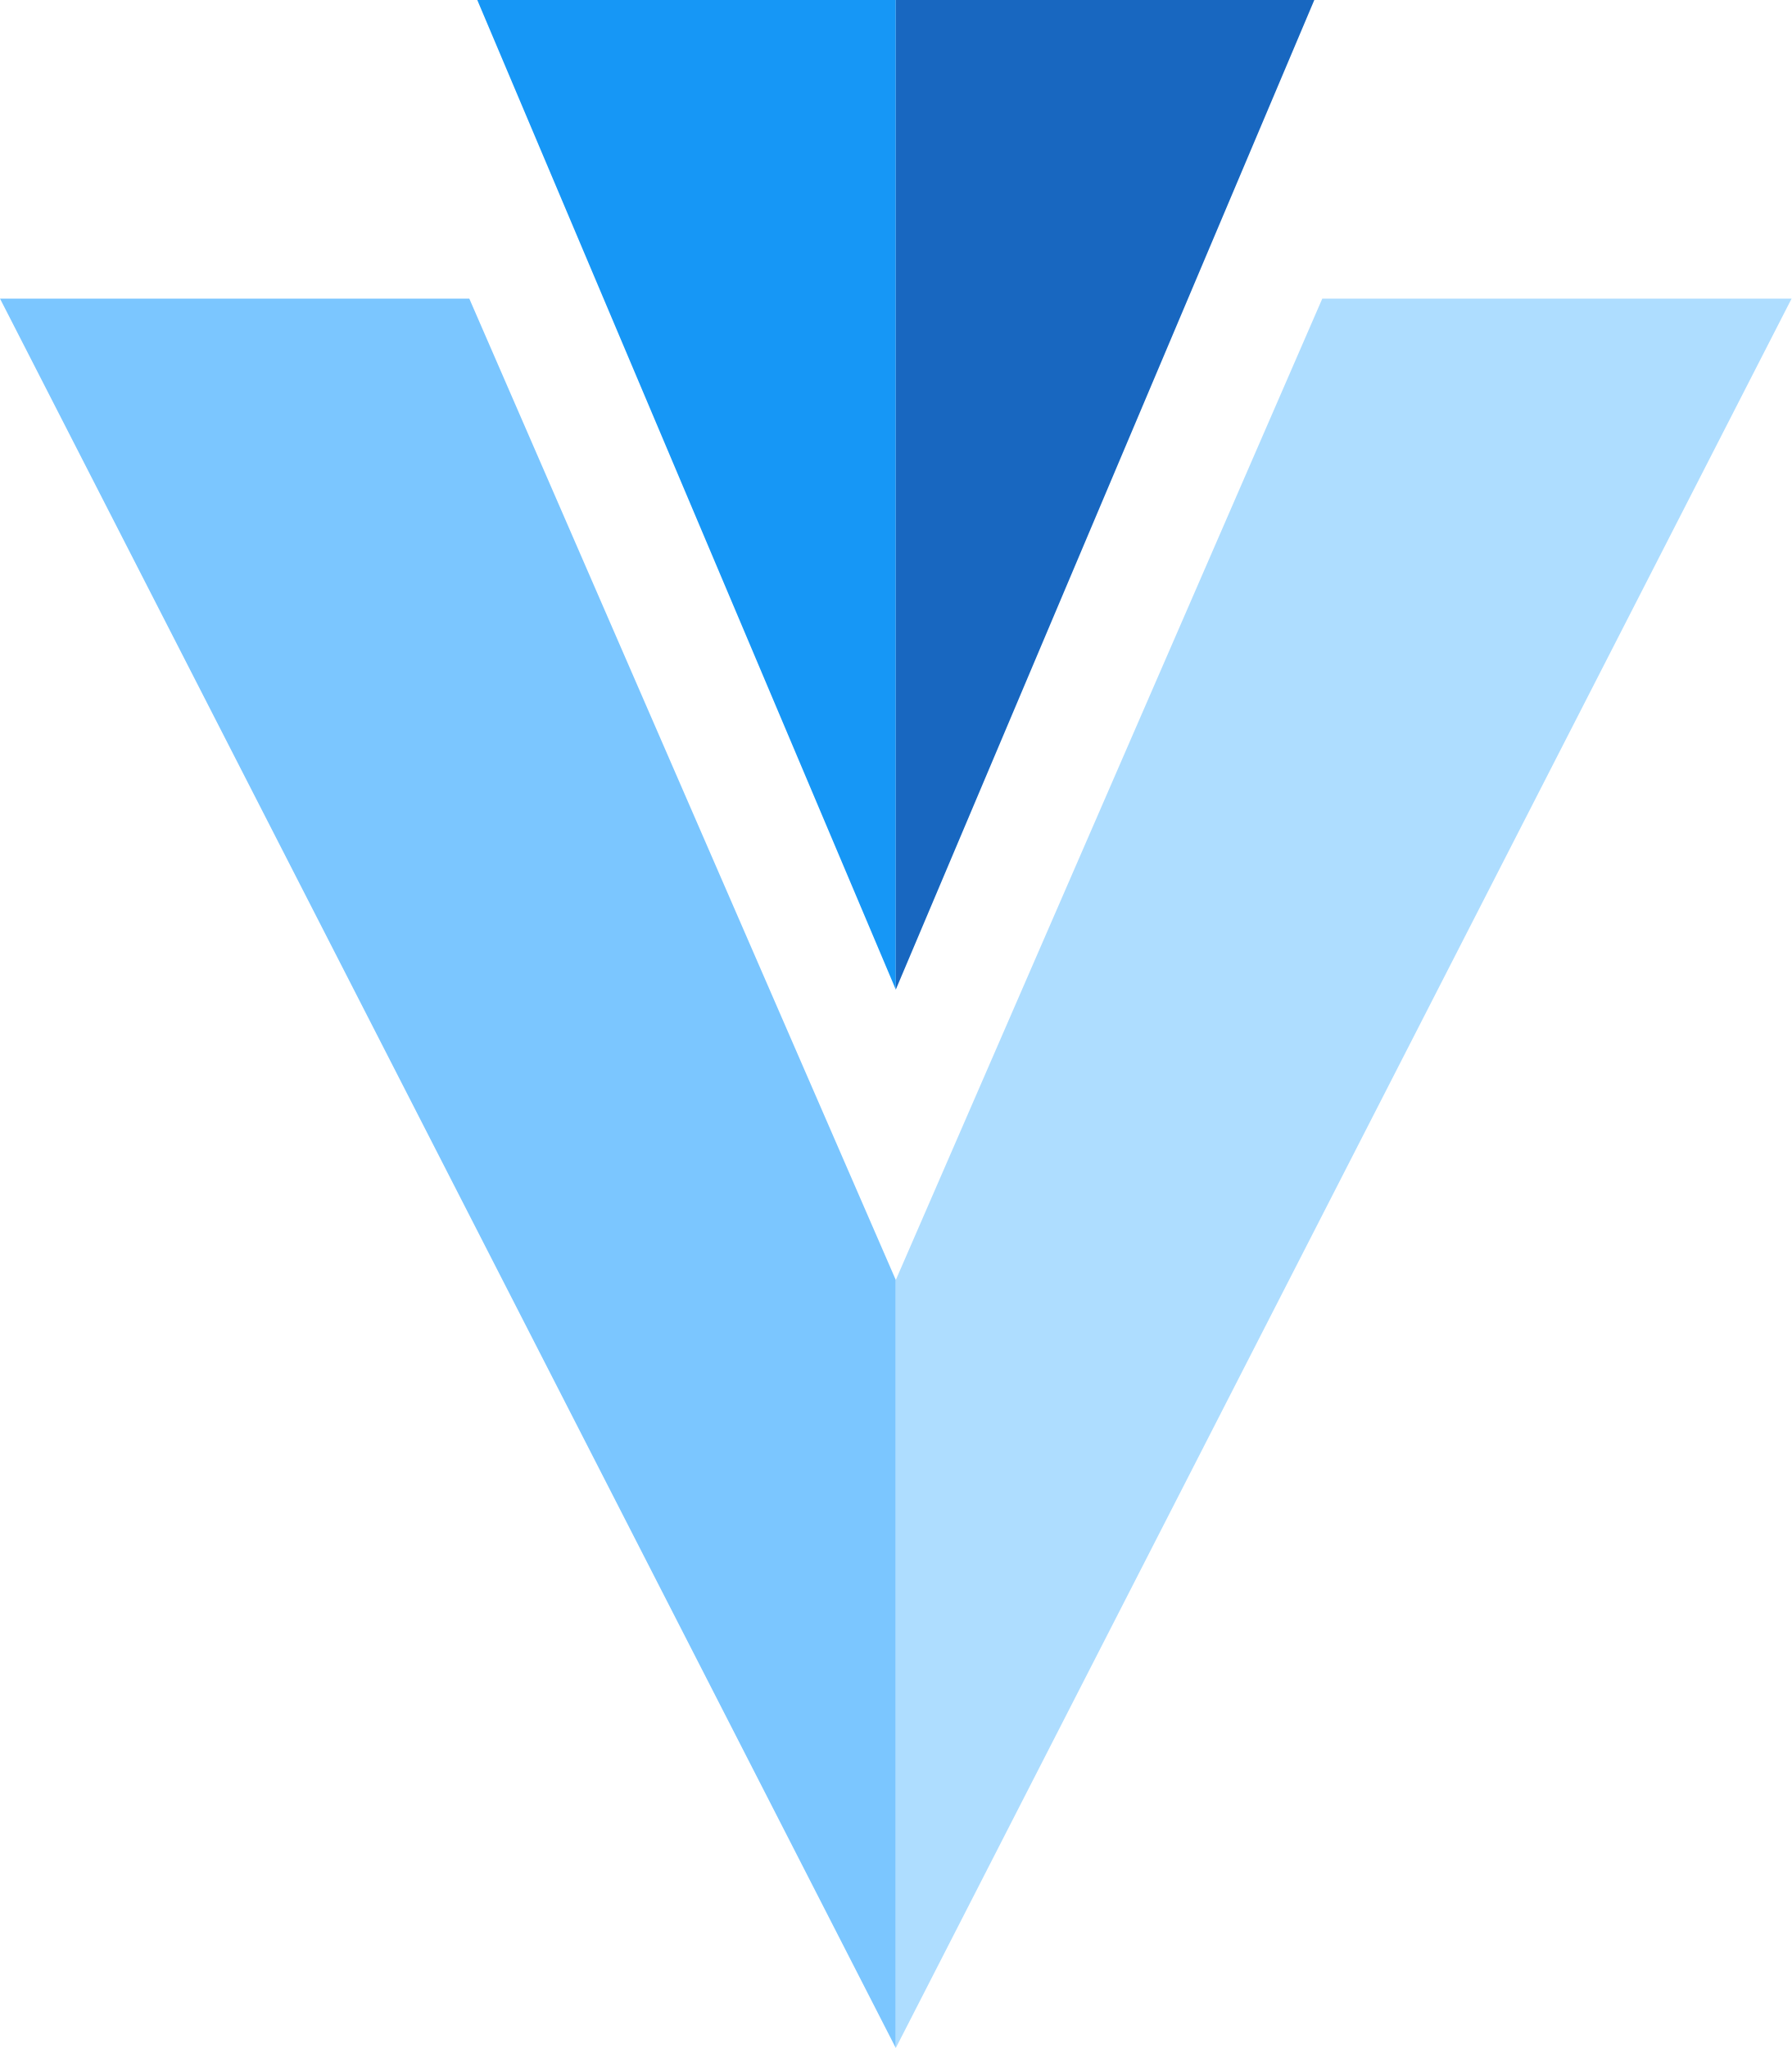
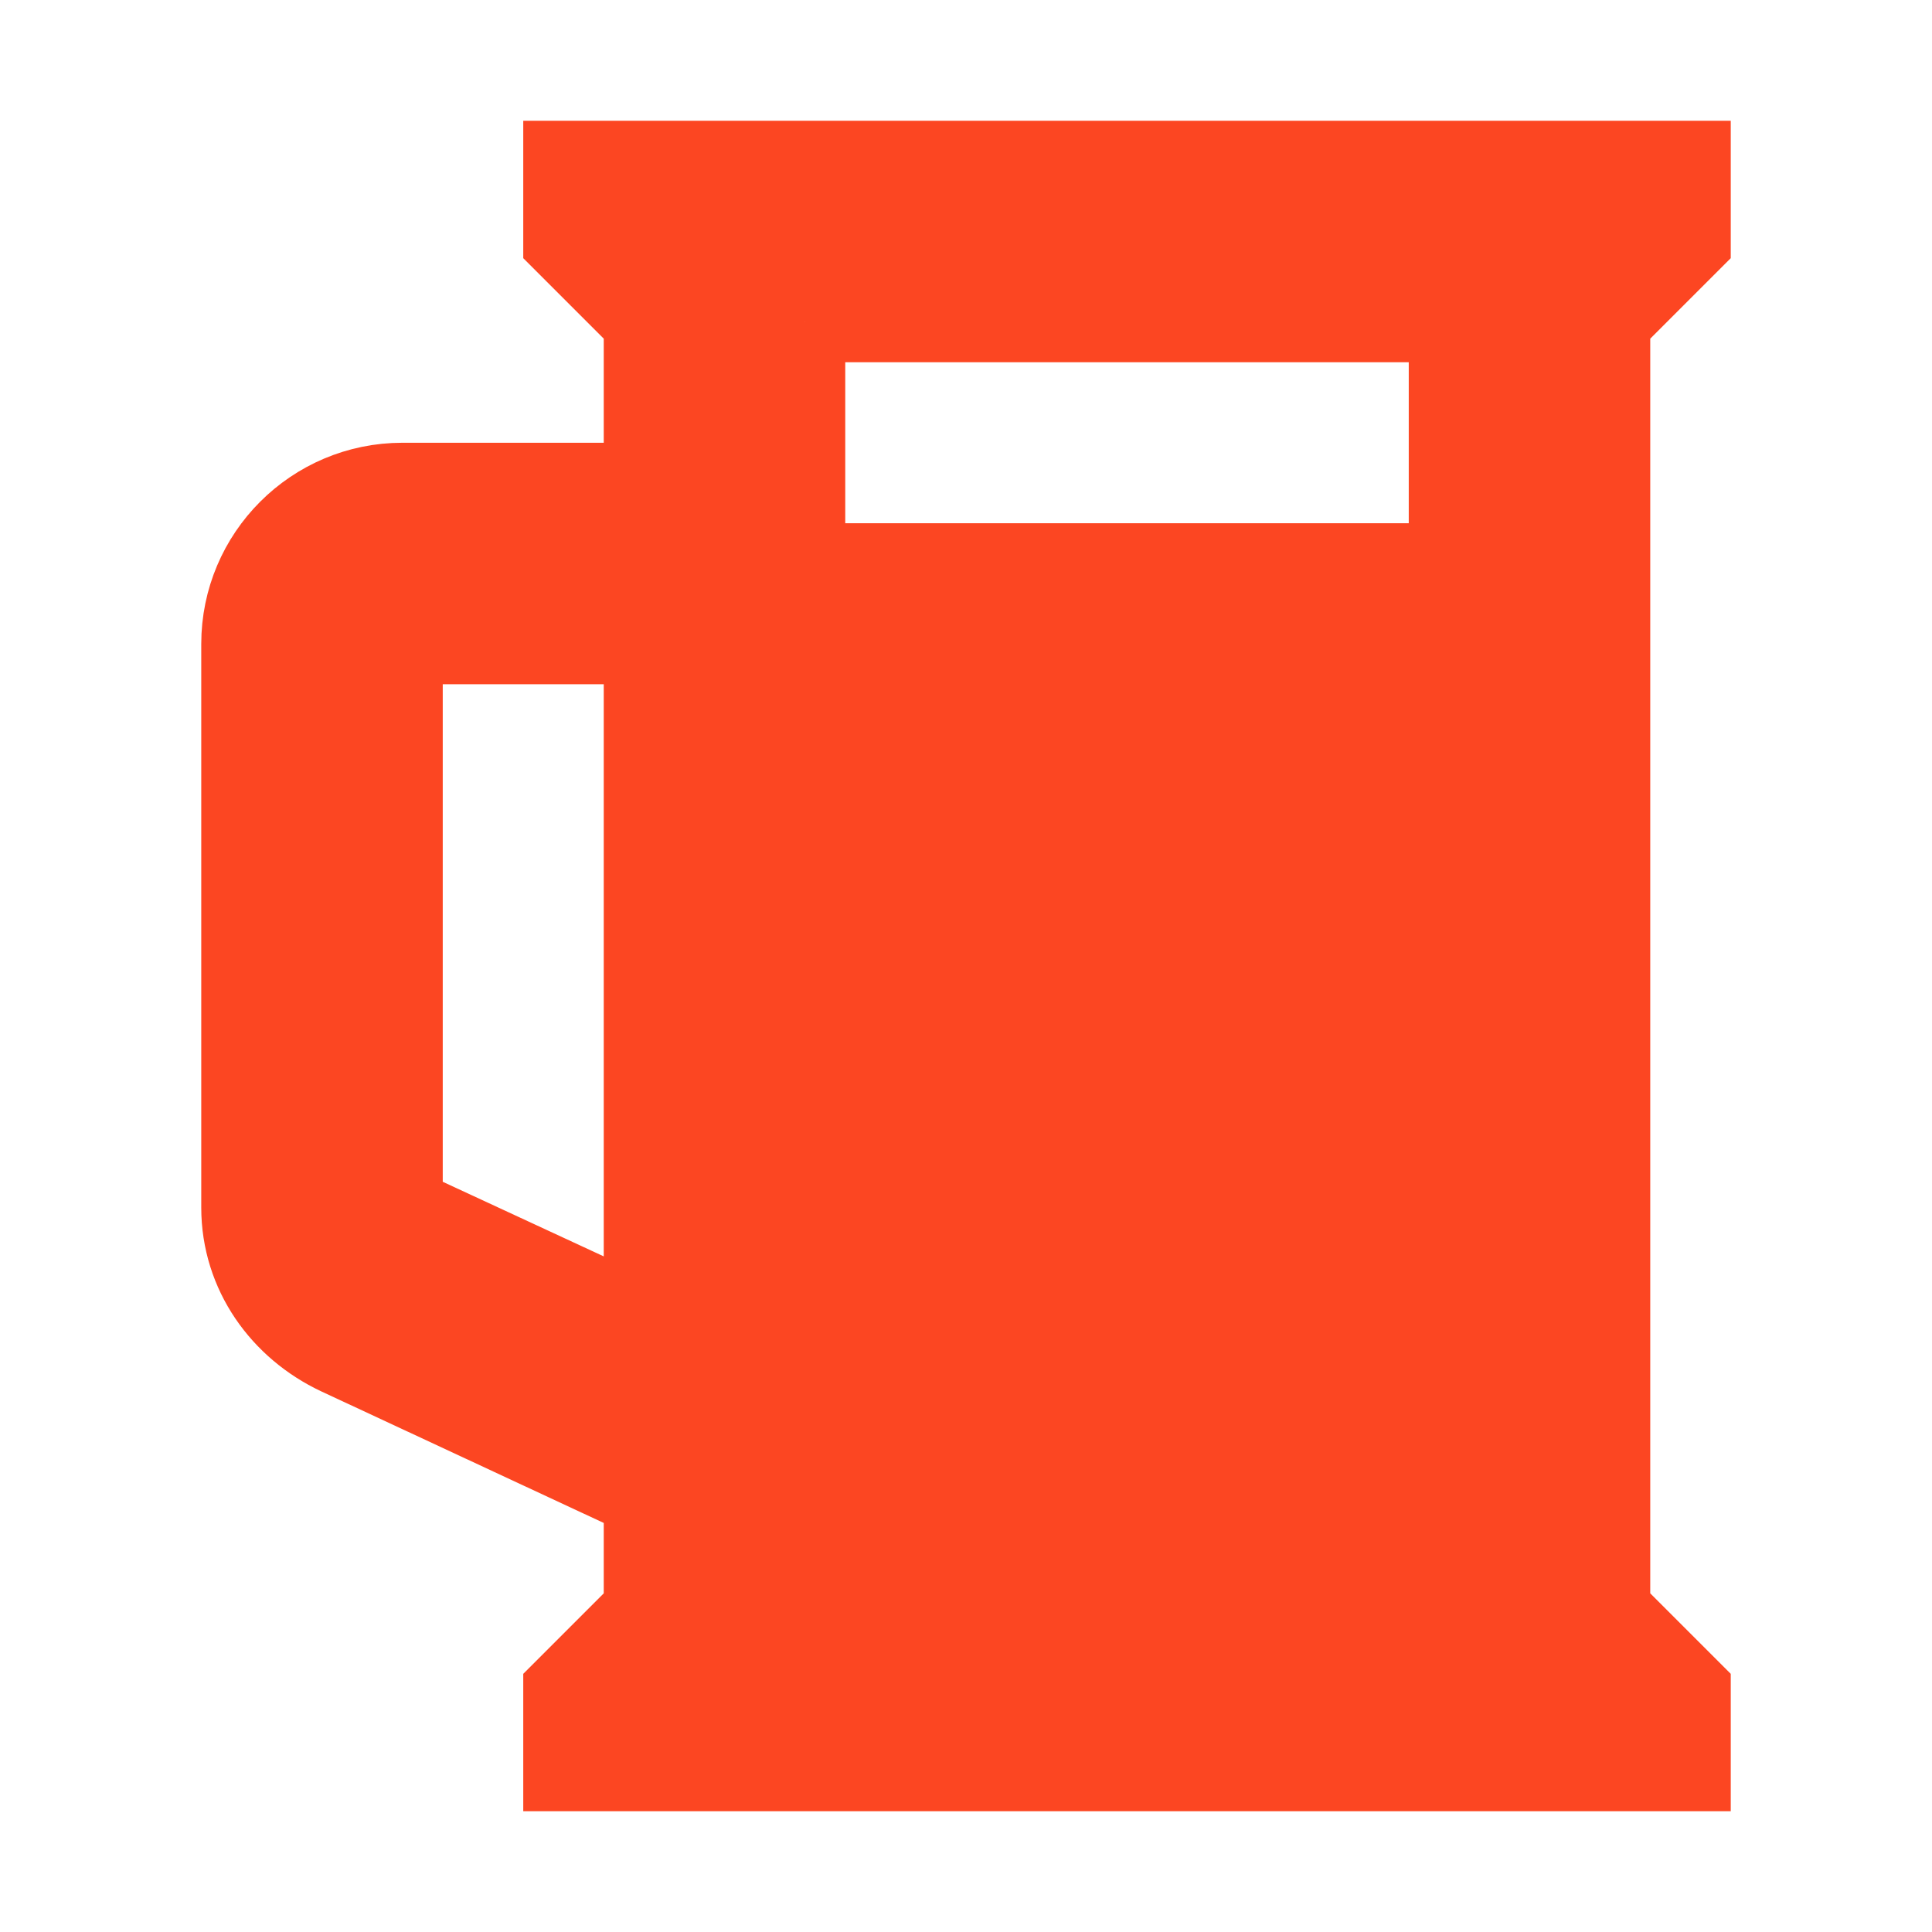
- <svg xmlns="http://www.w3.org/2000/svg" id="Layer_1" data-name="Layer 1" viewBox="0 0 87.5 100">
-   <defs>
-     <style>.cls-1{fill:#1697f6;}.cls-2{fill:#7bc6ff;}.cls-3{fill:#1867c0;}.cls-4{fill:#aeddff;}</style>
-   </defs>
-   <polyline class="cls-1" points="43.75 0 23.31 0 43.75 48.32" />
-   <polygon class="cls-2" points="43.75 62.5 43.75 100 0 14.58 22.92 14.58 43.75 62.5" />
-   <polyline class="cls-3" points="43.75 0 64.19 0 43.75 48.32" />
-   <polygon class="cls-4" points="64.58 14.58 87.5 14.58 43.75 100 43.75 62.5 64.58 14.58" />
+ <svg xmlns="http://www.w3.org/2000/svg" width="24" height="24" version="1.1">
+   <g>
+     <path fill="#fc4622" stroke="#fc4622" id="svg_1" d="m10,4l0,3l8,0l0,-3l-8,0m-2,-2l12,0l1,0l0,1l-1,1l0,16l1,1l0,1l-1,0l-12,0l-1,0l0,-1l1,-1l0,-1.4l-3.8,-1.77c-0.7,-0.33 -1.2,-1.01 -1.2,-1.83l0,-7a2,2 0 0 1 2,-2l3,0l0,-2l-1,-1l0,-1l1,0m-3,13l3,1.39l0,-8.39l-3,0l0,7z" />
+   </g>
</svg>
